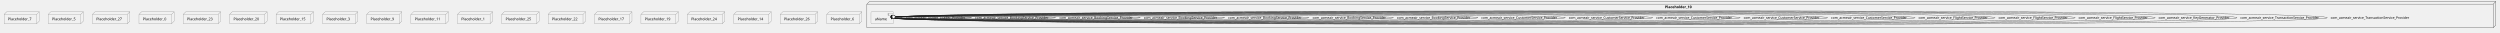
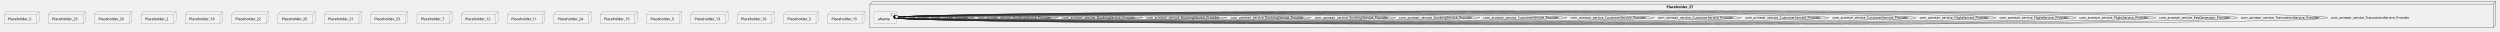
- <svg xmlns="http://www.w3.org/2000/svg" xmlns:xlink="http://www.w3.org/1999/xlink" contentStyleType="text/css" height="125px" preserveAspectRatio="none" style="width:9749px;height:125px;background:#FFFFFF;" version="1.1" viewBox="0 0 9749 125" width="9749px" zoomAndPan="magnify">
+ <svg xmlns="http://www.w3.org/2000/svg" xmlns:xlink="http://www.w3.org/1999/xlink" contentStyleType="text/css" height="125px" preserveAspectRatio="none" style="width:9767px;height:125px;background:#FFFFFF;" version="1.1" viewBox="0 0 9767 125" width="9767px" zoomAndPan="magnify">
  <defs />
  <g>
-     <g id="cluster_Placeholder_10">
-       <polygon fill="none" points="3380.5,16,3390.5,6,9732.5,6,9732.5,98,9722.5,108,3380.5,108,3380.5,16" style="stroke:#181818;stroke-width:1.0;" />
-       <line style="stroke:#181818;stroke-width:1.0;" x1="9722.5" x2="9732.5" y1="16" y2="6" />
-       <line style="stroke:#181818;stroke-width:1.0;" x1="3380.5" x2="9722.5" y1="16" y2="16" />
-       <line style="stroke:#181818;stroke-width:1.0;" x1="9722.5" x2="9722.5" y1="16" y2="108" />
-       <text fill="#000000" font-family="sans-serif" font-size="14" font-weight="bold" lengthAdjust="spacing" textLength="120" x="6492.5" y="31.995">Placeholder_10</text>
+     <g id="cluster_Placeholder_27">
+       <polygon fill="none" points="3398.5,16,3408.5,6,9750.5,6,9750.5,98,9740.5,108,3398.5,108,3398.5,16" style="stroke:#181818;stroke-width:1.0;" />
+       <line style="stroke:#181818;stroke-width:1.0;" x1="9740.5" x2="9750.5" y1="16" y2="6" />
+       <line style="stroke:#181818;stroke-width:1.0;" x1="3398.5" x2="9740.5" y1="16" y2="16" />
+       <line style="stroke:#181818;stroke-width:1.0;" x1="9740.5" x2="9740.5" y1="16" y2="108" />
+       <text fill="#000000" font-family="sans-serif" font-size="14" font-weight="bold" lengthAdjust="spacing" textLength="120" x="6510.5" y="31.995">Placeholder_27</text>
    </g>
    <g id="elem_aName">
-       <a href="acmeair-acmeair.system#_wyt2YLw4Ee6_rK4ezAmGFw" target="_top" title="acmeair-acmeair.system#_wyt2YLw4Ee6_rK4ezAmGFw" xlink:actuate="onRequest" xlink:href="acmeair-acmeair.system#_wyt2YLw4Ee6_rK4ezAmGFw" xlink:show="new" xlink:title="acmeair-acmeair.system#_wyt2YLw4Ee6_rK4ezAmGFw" xlink:type="simple">
-         <rect fill="#F1F1F1" height="46.297" rx="2.5" ry="2.5" style="stroke:#181818;stroke-width:0.5;" width="88" x="3396.5" y="46" />
-         <rect fill="#F1F1F1" height="10" style="stroke:#181818;stroke-width:0.5;" width="15" x="3464.5" y="51" />
-         <rect fill="#F1F1F1" height="2" style="stroke:#181818;stroke-width:0.5;" width="4" x="3462.5" y="53" />
-         <rect fill="#F1F1F1" height="2" style="stroke:#181818;stroke-width:0.5;" width="4" x="3462.5" y="57" />
-         <text fill="#000000" font-family="sans-serif" font-size="14" lengthAdjust="spacing" textLength="48" x="3411.5" y="78.995">aName</text>
+       <a href="acmeair-acmeair.system#_Wa4iYLy5Ee6haIsd1vnn-A" target="_top" title="acmeair-acmeair.system#_Wa4iYLy5Ee6haIsd1vnn-A" xlink:actuate="onRequest" xlink:href="acmeair-acmeair.system#_Wa4iYLy5Ee6haIsd1vnn-A" xlink:show="new" xlink:title="acmeair-acmeair.system#_Wa4iYLy5Ee6haIsd1vnn-A" xlink:type="simple">
+         <rect fill="#F1F1F1" height="46.297" rx="2.5" ry="2.5" style="stroke:#181818;stroke-width:0.5;" width="88" x="3414.5" y="46" />
+         <rect fill="#F1F1F1" height="10" style="stroke:#181818;stroke-width:0.5;" width="15" x="3482.5" y="51" />
+         <rect fill="#F1F1F1" height="2" style="stroke:#181818;stroke-width:0.5;" width="4" x="3480.5" y="53" />
+         <rect fill="#F1F1F1" height="2" style="stroke:#181818;stroke-width:0.5;" width="4" x="3480.5" y="57" />
+         <text fill="#000000" font-family="sans-serif" font-size="14" lengthAdjust="spacing" textLength="48" x="3429.5" y="78.995">aName</text>
      </a>
    </g>
-     <g id="elem_Placeholder_7">
+     <g id="elem_Placeholder_5">
      <polygon fill="#F1F1F1" points="16,56,26,46,153,46,153,82.297,143,92.297,16,92.297,16,56" style="stroke:#181818;stroke-width:0.5;" />
      <line style="stroke:#181818;stroke-width:0.5;" x1="143" x2="153" y1="56" y2="46" />
      <line style="stroke:#181818;stroke-width:0.5;" x1="16" x2="143" y1="56" y2="56" />
      <line style="stroke:#181818;stroke-width:0.5;" x1="143" x2="143" y1="56" y2="92.297" />
-       <text fill="#000000" font-family="sans-serif" font-size="14" lengthAdjust="spacing" textLength="97" x="31" y="78.995">Placeholder_7</text>
-     </g>
-     <g id="elem_Placeholder_5">
-       <polygon fill="#F1F1F1" points="188,56,198,46,325,46,325,82.297,315,92.297,188,92.297,188,56" style="stroke:#181818;stroke-width:0.5;" />
-       <line style="stroke:#181818;stroke-width:0.5;" x1="315" x2="325" y1="56" y2="46" />
-       <line style="stroke:#181818;stroke-width:0.5;" x1="188" x2="315" y1="56" y2="56" />
-       <line style="stroke:#181818;stroke-width:0.5;" x1="315" x2="315" y1="56" y2="92.297" />
-       <text fill="#000000" font-family="sans-serif" font-size="14" lengthAdjust="spacing" textLength="97" x="203" y="78.995">Placeholder_5</text>
-     </g>
-     <g id="elem_Placeholder_27">
-       <polygon fill="#F1F1F1" points="360.5,56,370.5,46,506.5,46,506.5,82.297,496.5,92.297,360.5,92.297,360.5,56" style="stroke:#181818;stroke-width:0.5;" />
-       <line style="stroke:#181818;stroke-width:0.5;" x1="496.5" x2="506.5" y1="56" y2="46" />
-       <line style="stroke:#181818;stroke-width:0.5;" x1="360.5" x2="496.5" y1="56" y2="56" />
-       <line style="stroke:#181818;stroke-width:0.5;" x1="496.5" x2="496.5" y1="56" y2="92.297" />
-       <text fill="#000000" font-family="sans-serif" font-size="14" lengthAdjust="spacing" textLength="106" x="375.5" y="78.995">Placeholder_27</text>
-     </g>
-     <g id="elem_Placeholder_0">
-       <polygon fill="#F1F1F1" points="542,56,552,46,679,46,679,82.297,669,92.297,542,92.297,542,56" style="stroke:#181818;stroke-width:0.5;" />
-       <line style="stroke:#181818;stroke-width:0.5;" x1="669" x2="679" y1="56" y2="46" />
-       <line style="stroke:#181818;stroke-width:0.5;" x1="542" x2="669" y1="56" y2="56" />
-       <line style="stroke:#181818;stroke-width:0.5;" x1="669" x2="669" y1="56" y2="92.297" />
-       <text fill="#000000" font-family="sans-serif" font-size="14" lengthAdjust="spacing" textLength="97" x="557" y="78.995">Placeholder_0</text>
+       <text fill="#000000" font-family="sans-serif" font-size="14" lengthAdjust="spacing" textLength="97" x="31" y="78.995">Placeholder_5</text>
+     </g>
+     <g id="elem_Placeholder_25">
+       <polygon fill="#F1F1F1" points="188.5,56,198.5,46,334.5,46,334.5,82.297,324.5,92.297,188.5,92.297,188.5,56" style="stroke:#181818;stroke-width:0.5;" />
+       <line style="stroke:#181818;stroke-width:0.5;" x1="324.5" x2="334.5" y1="56" y2="46" />
+       <line style="stroke:#181818;stroke-width:0.5;" x1="188.5" x2="324.5" y1="56" y2="56" />
+       <line style="stroke:#181818;stroke-width:0.5;" x1="324.5" x2="324.5" y1="56" y2="92.297" />
+       <text fill="#000000" font-family="sans-serif" font-size="14" lengthAdjust="spacing" textLength="106" x="203.5" y="78.995">Placeholder_25</text>
+     </g>
+     <g id="elem_Placeholder_26">
+       <polygon fill="#F1F1F1" points="369.5,56,379.5,46,515.5,46,515.5,82.297,505.5,92.297,369.5,92.297,369.5,56" style="stroke:#181818;stroke-width:0.5;" />
+       <line style="stroke:#181818;stroke-width:0.5;" x1="505.5" x2="515.5" y1="56" y2="46" />
+       <line style="stroke:#181818;stroke-width:0.5;" x1="369.5" x2="505.5" y1="56" y2="56" />
+       <line style="stroke:#181818;stroke-width:0.5;" x1="505.5" x2="505.5" y1="56" y2="92.297" />
+       <text fill="#000000" font-family="sans-serif" font-size="14" lengthAdjust="spacing" textLength="106" x="384.5" y="78.995">Placeholder_26</text>
+     </g>
+     <g id="elem_Placeholder_2">
+       <polygon fill="#F1F1F1" points="551,56,561,46,688,46,688,82.297,678,92.297,551,92.297,551,56" style="stroke:#181818;stroke-width:0.5;" />
+       <line style="stroke:#181818;stroke-width:0.5;" x1="678" x2="688" y1="56" y2="46" />
+       <line style="stroke:#181818;stroke-width:0.5;" x1="551" x2="678" y1="56" y2="56" />
+       <line style="stroke:#181818;stroke-width:0.5;" x1="678" x2="678" y1="56" y2="92.297" />
+       <text fill="#000000" font-family="sans-serif" font-size="14" lengthAdjust="spacing" textLength="97" x="566" y="78.995">Placeholder_2</text>
+     </g>
+     <g id="elem_Placeholder_18">
+       <polygon fill="#F1F1F1" points="723.5,56,733.5,46,869.5,46,869.5,82.297,859.5,92.297,723.5,92.297,723.5,56" style="stroke:#181818;stroke-width:0.5;" />
+       <line style="stroke:#181818;stroke-width:0.5;" x1="859.5" x2="869.5" y1="56" y2="46" />
+       <line style="stroke:#181818;stroke-width:0.5;" x1="723.5" x2="859.5" y1="56" y2="56" />
+       <line style="stroke:#181818;stroke-width:0.5;" x1="859.5" x2="859.5" y1="56" y2="92.297" />
+       <text fill="#000000" font-family="sans-serif" font-size="14" lengthAdjust="spacing" textLength="106" x="738.5" y="78.995">Placeholder_18</text>
+     </g>
+     <g id="elem_Placeholder_22">
+       <polygon fill="#F1F1F1" points="904.5,56,914.5,46,1050.5,46,1050.5,82.297,1040.5,92.297,904.5,92.297,904.5,56" style="stroke:#181818;stroke-width:0.5;" />
+       <line style="stroke:#181818;stroke-width:0.5;" x1="1040.5" x2="1050.5" y1="56" y2="46" />
+       <line style="stroke:#181818;stroke-width:0.5;" x1="904.5" x2="1040.5" y1="56" y2="56" />
+       <line style="stroke:#181818;stroke-width:0.5;" x1="1040.5" x2="1040.5" y1="56" y2="92.297" />
+       <text fill="#000000" font-family="sans-serif" font-size="14" lengthAdjust="spacing" textLength="106" x="919.5" y="78.995">Placeholder_22</text>
+     </g>
+     <g id="elem_Placeholder_20">
+       <polygon fill="#F1F1F1" points="1085.5,56,1095.5,46,1231.5,46,1231.5,82.297,1221.5,92.297,1085.5,92.297,1085.5,56" style="stroke:#181818;stroke-width:0.5;" />
+       <line style="stroke:#181818;stroke-width:0.5;" x1="1221.5" x2="1231.5" y1="56" y2="46" />
+       <line style="stroke:#181818;stroke-width:0.5;" x1="1085.5" x2="1221.5" y1="56" y2="56" />
+       <line style="stroke:#181818;stroke-width:0.5;" x1="1221.5" x2="1221.5" y1="56" y2="92.297" />
+       <text fill="#000000" font-family="sans-serif" font-size="14" lengthAdjust="spacing" textLength="106" x="1100.5" y="78.995">Placeholder_20</text>
+     </g>
+     <g id="elem_Placeholder_21">
+       <polygon fill="#F1F1F1" points="1266.5,56,1276.5,46,1412.5,46,1412.5,82.297,1402.5,92.297,1266.5,92.297,1266.5,56" style="stroke:#181818;stroke-width:0.5;" />
+       <line style="stroke:#181818;stroke-width:0.5;" x1="1402.5" x2="1412.5" y1="56" y2="46" />
+       <line style="stroke:#181818;stroke-width:0.5;" x1="1266.5" x2="1402.5" y1="56" y2="56" />
+       <line style="stroke:#181818;stroke-width:0.5;" x1="1402.5" x2="1402.5" y1="56" y2="92.297" />
+       <text fill="#000000" font-family="sans-serif" font-size="14" lengthAdjust="spacing" textLength="106" x="1281.5" y="78.995">Placeholder_21</text>
    </g>
    <g id="elem_Placeholder_23">
-       <polygon fill="#F1F1F1" points="714.5,56,724.5,46,860.5,46,860.5,82.297,850.5,92.297,714.5,92.297,714.5,56" style="stroke:#181818;stroke-width:0.5;" />
-       <line style="stroke:#181818;stroke-width:0.5;" x1="850.5" x2="860.5" y1="56" y2="46" />
-       <line style="stroke:#181818;stroke-width:0.5;" x1="714.5" x2="850.5" y1="56" y2="56" />
-       <line style="stroke:#181818;stroke-width:0.5;" x1="850.5" x2="850.5" y1="56" y2="92.297" />
-       <text fill="#000000" font-family="sans-serif" font-size="14" lengthAdjust="spacing" textLength="106" x="729.5" y="78.995">Placeholder_23</text>
-     </g>
-     <g id="elem_Placeholder_20">
-       <polygon fill="#F1F1F1" points="895.5,56,905.5,46,1041.5,46,1041.5,82.297,1031.5,92.297,895.5,92.297,895.5,56" style="stroke:#181818;stroke-width:0.5;" />
-       <line style="stroke:#181818;stroke-width:0.5;" x1="1031.5" x2="1041.5" y1="56" y2="46" />
-       <line style="stroke:#181818;stroke-width:0.5;" x1="895.5" x2="1031.5" y1="56" y2="56" />
-       <line style="stroke:#181818;stroke-width:0.5;" x1="1031.5" x2="1031.5" y1="56" y2="92.297" />
-       <text fill="#000000" font-family="sans-serif" font-size="14" lengthAdjust="spacing" textLength="106" x="910.5" y="78.995">Placeholder_20</text>
+       <polygon fill="#F1F1F1" points="1447.5,56,1457.5,46,1593.5,46,1593.5,82.297,1583.5,92.297,1447.5,92.297,1447.5,56" style="stroke:#181818;stroke-width:0.5;" />
+       <line style="stroke:#181818;stroke-width:0.5;" x1="1583.5" x2="1593.5" y1="56" y2="46" />
+       <line style="stroke:#181818;stroke-width:0.5;" x1="1447.5" x2="1583.5" y1="56" y2="56" />
+       <line style="stroke:#181818;stroke-width:0.5;" x1="1583.5" x2="1583.5" y1="56" y2="92.297" />
+       <text fill="#000000" font-family="sans-serif" font-size="14" lengthAdjust="spacing" textLength="106" x="1462.5" y="78.995">Placeholder_23</text>
+     </g>
+     <g id="elem_Placeholder_7">
+       <polygon fill="#F1F1F1" points="1629,56,1639,46,1766,46,1766,82.297,1756,92.297,1629,92.297,1629,56" style="stroke:#181818;stroke-width:0.5;" />
+       <line style="stroke:#181818;stroke-width:0.5;" x1="1756" x2="1766" y1="56" y2="46" />
+       <line style="stroke:#181818;stroke-width:0.5;" x1="1629" x2="1756" y1="56" y2="56" />
+       <line style="stroke:#181818;stroke-width:0.5;" x1="1756" x2="1756" y1="56" y2="92.297" />
+       <text fill="#000000" font-family="sans-serif" font-size="14" lengthAdjust="spacing" textLength="97" x="1644" y="78.995">Placeholder_7</text>
+     </g>
+     <g id="elem_Placeholder_12">
+       <polygon fill="#F1F1F1" points="1801.5,56,1811.5,46,1947.5,46,1947.5,82.297,1937.5,92.297,1801.5,92.297,1801.5,56" style="stroke:#181818;stroke-width:0.5;" />
+       <line style="stroke:#181818;stroke-width:0.5;" x1="1937.5" x2="1947.5" y1="56" y2="46" />
+       <line style="stroke:#181818;stroke-width:0.5;" x1="1801.5" x2="1937.5" y1="56" y2="56" />
+       <line style="stroke:#181818;stroke-width:0.5;" x1="1937.5" x2="1937.5" y1="56" y2="92.297" />
+       <text fill="#000000" font-family="sans-serif" font-size="14" lengthAdjust="spacing" textLength="106" x="1816.5" y="78.995">Placeholder_12</text>
+     </g>
+     <g id="elem_Placeholder_11">
+       <polygon fill="#F1F1F1" points="1982.5,56,1992.5,46,2128.5,46,2128.5,82.297,2118.5,92.297,1982.5,92.297,1982.5,56" style="stroke:#181818;stroke-width:0.5;" />
+       <line style="stroke:#181818;stroke-width:0.5;" x1="2118.5" x2="2128.5" y1="56" y2="46" />
+       <line style="stroke:#181818;stroke-width:0.5;" x1="1982.5" x2="2118.5" y1="56" y2="56" />
+       <line style="stroke:#181818;stroke-width:0.5;" x1="2118.5" x2="2118.5" y1="56" y2="92.297" />
+       <text fill="#000000" font-family="sans-serif" font-size="14" lengthAdjust="spacing" textLength="106" x="1997.5" y="78.995">Placeholder_11</text>
+     </g>
+     <g id="elem_Placeholder_24">
+       <polygon fill="#F1F1F1" points="2163.5,56,2173.5,46,2309.5,46,2309.5,82.297,2299.5,92.297,2163.5,92.297,2163.5,56" style="stroke:#181818;stroke-width:0.5;" />
+       <line style="stroke:#181818;stroke-width:0.5;" x1="2299.5" x2="2309.5" y1="56" y2="46" />
+       <line style="stroke:#181818;stroke-width:0.5;" x1="2163.5" x2="2299.5" y1="56" y2="56" />
+       <line style="stroke:#181818;stroke-width:0.5;" x1="2299.5" x2="2299.5" y1="56" y2="92.297" />
+       <text fill="#000000" font-family="sans-serif" font-size="14" lengthAdjust="spacing" textLength="106" x="2178.5" y="78.995">Placeholder_24</text>
+     </g>
+     <g id="elem_Placeholder_19">
+       <polygon fill="#F1F1F1" points="2344.5,56,2354.5,46,2490.5,46,2490.5,82.297,2480.5,92.297,2344.5,92.297,2344.5,56" style="stroke:#181818;stroke-width:0.5;" />
+       <line style="stroke:#181818;stroke-width:0.5;" x1="2480.5" x2="2490.5" y1="56" y2="46" />
+       <line style="stroke:#181818;stroke-width:0.5;" x1="2344.5" x2="2480.5" y1="56" y2="56" />
+       <line style="stroke:#181818;stroke-width:0.5;" x1="2480.5" x2="2480.5" y1="56" y2="92.297" />
+       <text fill="#000000" font-family="sans-serif" font-size="14" lengthAdjust="spacing" textLength="106" x="2359.5" y="78.995">Placeholder_19</text>
+     </g>
+     <g id="elem_Placeholder_9">
+       <polygon fill="#F1F1F1" points="2526,56,2536,46,2663,46,2663,82.297,2653,92.297,2526,92.297,2526,56" style="stroke:#181818;stroke-width:0.5;" />
+       <line style="stroke:#181818;stroke-width:0.5;" x1="2653" x2="2663" y1="56" y2="46" />
+       <line style="stroke:#181818;stroke-width:0.5;" x1="2526" x2="2653" y1="56" y2="56" />
+       <line style="stroke:#181818;stroke-width:0.5;" x1="2653" x2="2653" y1="56" y2="92.297" />
+       <text fill="#000000" font-family="sans-serif" font-size="14" lengthAdjust="spacing" textLength="97" x="2541" y="78.995">Placeholder_9</text>
+     </g>
+     <g id="elem_Placeholder_13">
+       <polygon fill="#F1F1F1" points="2698.5,56,2708.5,46,2844.5,46,2844.5,82.297,2834.5,92.297,2698.5,92.297,2698.5,56" style="stroke:#181818;stroke-width:0.5;" />
+       <line style="stroke:#181818;stroke-width:0.5;" x1="2834.5" x2="2844.5" y1="56" y2="46" />
+       <line style="stroke:#181818;stroke-width:0.5;" x1="2698.5" x2="2834.5" y1="56" y2="56" />
+       <line style="stroke:#181818;stroke-width:0.5;" x1="2834.5" x2="2834.5" y1="56" y2="92.297" />
+       <text fill="#000000" font-family="sans-serif" font-size="14" lengthAdjust="spacing" textLength="106" x="2713.5" y="78.995">Placeholder_13</text>
+     </g>
+     <g id="elem_Placeholder_16">
+       <polygon fill="#F1F1F1" points="2879.5,56,2889.5,46,3025.5,46,3025.5,82.297,3015.5,92.297,2879.5,92.297,2879.5,56" style="stroke:#181818;stroke-width:0.5;" />
+       <line style="stroke:#181818;stroke-width:0.5;" x1="3015.5" x2="3025.5" y1="56" y2="46" />
+       <line style="stroke:#181818;stroke-width:0.5;" x1="2879.5" x2="3015.5" y1="56" y2="56" />
+       <line style="stroke:#181818;stroke-width:0.5;" x1="3015.5" x2="3015.5" y1="56" y2="92.297" />
+       <text fill="#000000" font-family="sans-serif" font-size="14" lengthAdjust="spacing" textLength="106" x="2894.5" y="78.995">Placeholder_16</text>
+     </g>
+     <g id="elem_Placeholder_3">
+       <polygon fill="#F1F1F1" points="3061,56,3071,46,3198,46,3198,82.297,3188,92.297,3061,92.297,3061,56" style="stroke:#181818;stroke-width:0.5;" />
+       <line style="stroke:#181818;stroke-width:0.5;" x1="3188" x2="3198" y1="56" y2="46" />
+       <line style="stroke:#181818;stroke-width:0.5;" x1="3061" x2="3188" y1="56" y2="56" />
+       <line style="stroke:#181818;stroke-width:0.5;" x1="3188" x2="3188" y1="56" y2="92.297" />
+       <text fill="#000000" font-family="sans-serif" font-size="14" lengthAdjust="spacing" textLength="97" x="3076" y="78.995">Placeholder_3</text>
    </g>
    <g id="elem_Placeholder_15">
-       <polygon fill="#F1F1F1" points="1076.5,56,1086.5,46,1222.5,46,1222.5,82.297,1212.5,92.297,1076.5,92.297,1076.5,56" style="stroke:#181818;stroke-width:0.5;" />
-       <line style="stroke:#181818;stroke-width:0.5;" x1="1212.5" x2="1222.5" y1="56" y2="46" />
-       <line style="stroke:#181818;stroke-width:0.5;" x1="1076.5" x2="1212.5" y1="56" y2="56" />
-       <line style="stroke:#181818;stroke-width:0.5;" x1="1212.5" x2="1212.5" y1="56" y2="92.297" />
-       <text fill="#000000" font-family="sans-serif" font-size="14" lengthAdjust="spacing" textLength="106" x="1091.5" y="78.995">Placeholder_15</text>
-     </g>
-     <g id="elem_Placeholder_3">
-       <polygon fill="#F1F1F1" points="1258,56,1268,46,1395,46,1395,82.297,1385,92.297,1258,92.297,1258,56" style="stroke:#181818;stroke-width:0.5;" />
-       <line style="stroke:#181818;stroke-width:0.5;" x1="1385" x2="1395" y1="56" y2="46" />
-       <line style="stroke:#181818;stroke-width:0.5;" x1="1258" x2="1385" y1="56" y2="56" />
-       <line style="stroke:#181818;stroke-width:0.5;" x1="1385" x2="1385" y1="56" y2="92.297" />
-       <text fill="#000000" font-family="sans-serif" font-size="14" lengthAdjust="spacing" textLength="97" x="1273" y="78.995">Placeholder_3</text>
-     </g>
-     <g id="elem_Placeholder_9">
-       <polygon fill="#F1F1F1" points="1430,56,1440,46,1567,46,1567,82.297,1557,92.297,1430,92.297,1430,56" style="stroke:#181818;stroke-width:0.5;" />
-       <line style="stroke:#181818;stroke-width:0.5;" x1="1557" x2="1567" y1="56" y2="46" />
-       <line style="stroke:#181818;stroke-width:0.5;" x1="1430" x2="1557" y1="56" y2="56" />
-       <line style="stroke:#181818;stroke-width:0.5;" x1="1557" x2="1557" y1="56" y2="92.297" />
-       <text fill="#000000" font-family="sans-serif" font-size="14" lengthAdjust="spacing" textLength="97" x="1445" y="78.995">Placeholder_9</text>
-     </g>
-     <g id="elem_Placeholder_11">
-       <polygon fill="#F1F1F1" points="1602.5,56,1612.5,46,1748.5,46,1748.5,82.297,1738.5,92.297,1602.5,92.297,1602.5,56" style="stroke:#181818;stroke-width:0.5;" />
-       <line style="stroke:#181818;stroke-width:0.5;" x1="1738.5" x2="1748.5" y1="56" y2="46" />
-       <line style="stroke:#181818;stroke-width:0.5;" x1="1602.5" x2="1738.5" y1="56" y2="56" />
-       <line style="stroke:#181818;stroke-width:0.5;" x1="1738.5" x2="1738.5" y1="56" y2="92.297" />
-       <text fill="#000000" font-family="sans-serif" font-size="14" lengthAdjust="spacing" textLength="106" x="1617.5" y="78.995">Placeholder_11</text>
-     </g>
-     <g id="elem_Placeholder_1">
-       <polygon fill="#F1F1F1" points="1784,56,1794,46,1921,46,1921,82.297,1911,92.297,1784,92.297,1784,56" style="stroke:#181818;stroke-width:0.5;" />
-       <line style="stroke:#181818;stroke-width:0.5;" x1="1911" x2="1921" y1="56" y2="46" />
-       <line style="stroke:#181818;stroke-width:0.5;" x1="1784" x2="1911" y1="56" y2="56" />
-       <line style="stroke:#181818;stroke-width:0.5;" x1="1911" x2="1911" y1="56" y2="92.297" />
-       <text fill="#000000" font-family="sans-serif" font-size="14" lengthAdjust="spacing" textLength="97" x="1799" y="78.995">Placeholder_1</text>
-     </g>
-     <g id="elem_Placeholder_25">
-       <polygon fill="#F1F1F1" points="1956.5,56,1966.5,46,2102.5,46,2102.5,82.297,2092.5,92.297,1956.5,92.297,1956.5,56" style="stroke:#181818;stroke-width:0.5;" />
-       <line style="stroke:#181818;stroke-width:0.5;" x1="2092.5" x2="2102.5" y1="56" y2="46" />
-       <line style="stroke:#181818;stroke-width:0.5;" x1="1956.5" x2="2092.5" y1="56" y2="56" />
-       <line style="stroke:#181818;stroke-width:0.5;" x1="2092.5" x2="2092.5" y1="56" y2="92.297" />
-       <text fill="#000000" font-family="sans-serif" font-size="14" lengthAdjust="spacing" textLength="106" x="1971.5" y="78.995">Placeholder_25</text>
-     </g>
-     <g id="elem_Placeholder_22">
-       <polygon fill="#F1F1F1" points="2137.5,56,2147.5,46,2283.5,46,2283.5,82.297,2273.5,92.297,2137.5,92.297,2137.5,56" style="stroke:#181818;stroke-width:0.5;" />
-       <line style="stroke:#181818;stroke-width:0.5;" x1="2273.5" x2="2283.5" y1="56" y2="46" />
-       <line style="stroke:#181818;stroke-width:0.5;" x1="2137.5" x2="2273.5" y1="56" y2="56" />
-       <line style="stroke:#181818;stroke-width:0.5;" x1="2273.5" x2="2273.5" y1="56" y2="92.297" />
-       <text fill="#000000" font-family="sans-serif" font-size="14" lengthAdjust="spacing" textLength="106" x="2152.5" y="78.995">Placeholder_22</text>
-     </g>
-     <g id="elem_Placeholder_17">
-       <polygon fill="#F1F1F1" points="2318.5,56,2328.5,46,2464.5,46,2464.5,82.297,2454.5,92.297,2318.5,92.297,2318.5,56" style="stroke:#181818;stroke-width:0.5;" />
-       <line style="stroke:#181818;stroke-width:0.5;" x1="2454.5" x2="2464.5" y1="56" y2="46" />
-       <line style="stroke:#181818;stroke-width:0.5;" x1="2318.5" x2="2454.5" y1="56" y2="56" />
-       <line style="stroke:#181818;stroke-width:0.5;" x1="2454.5" x2="2454.5" y1="56" y2="92.297" />
-       <text fill="#000000" font-family="sans-serif" font-size="14" lengthAdjust="spacing" textLength="106" x="2333.5" y="78.995">Placeholder_17</text>
-     </g>
-     <g id="elem_Placeholder_19">
-       <polygon fill="#F1F1F1" points="2499.5,56,2509.5,46,2645.5,46,2645.5,82.297,2635.5,92.297,2499.5,92.297,2499.5,56" style="stroke:#181818;stroke-width:0.5;" />
-       <line style="stroke:#181818;stroke-width:0.5;" x1="2635.5" x2="2645.5" y1="56" y2="46" />
-       <line style="stroke:#181818;stroke-width:0.5;" x1="2499.5" x2="2635.5" y1="56" y2="56" />
-       <line style="stroke:#181818;stroke-width:0.5;" x1="2635.5" x2="2635.5" y1="56" y2="92.297" />
-       <text fill="#000000" font-family="sans-serif" font-size="14" lengthAdjust="spacing" textLength="106" x="2514.5" y="78.995">Placeholder_19</text>
-     </g>
-     <g id="elem_Placeholder_24">
-       <polygon fill="#F1F1F1" points="2680.5,56,2690.5,46,2826.5,46,2826.5,82.297,2816.5,92.297,2680.5,92.297,2680.5,56" style="stroke:#181818;stroke-width:0.5;" />
-       <line style="stroke:#181818;stroke-width:0.5;" x1="2816.5" x2="2826.5" y1="56" y2="46" />
-       <line style="stroke:#181818;stroke-width:0.5;" x1="2680.5" x2="2816.5" y1="56" y2="56" />
-       <line style="stroke:#181818;stroke-width:0.5;" x1="2816.5" x2="2816.5" y1="56" y2="92.297" />
-       <text fill="#000000" font-family="sans-serif" font-size="14" lengthAdjust="spacing" textLength="106" x="2695.5" y="78.995">Placeholder_24</text>
-     </g>
-     <g id="elem_Placeholder_14">
-       <polygon fill="#F1F1F1" points="2861.5,56,2871.5,46,3007.5,46,3007.5,82.297,2997.5,92.297,2861.5,92.297,2861.5,56" style="stroke:#181818;stroke-width:0.5;" />
-       <line style="stroke:#181818;stroke-width:0.5;" x1="2997.5" x2="3007.5" y1="56" y2="46" />
-       <line style="stroke:#181818;stroke-width:0.5;" x1="2861.5" x2="2997.5" y1="56" y2="56" />
-       <line style="stroke:#181818;stroke-width:0.5;" x1="2997.5" x2="2997.5" y1="56" y2="92.297" />
-       <text fill="#000000" font-family="sans-serif" font-size="14" lengthAdjust="spacing" textLength="106" x="2876.5" y="78.995">Placeholder_14</text>
-     </g>
-     <g id="elem_Placeholder_26">
-       <polygon fill="#F1F1F1" points="3042.5,56,3052.5,46,3188.5,46,3188.5,82.297,3178.5,92.297,3042.5,92.297,3042.5,56" style="stroke:#181818;stroke-width:0.5;" />
-       <line style="stroke:#181818;stroke-width:0.5;" x1="3178.5" x2="3188.5" y1="56" y2="46" />
-       <line style="stroke:#181818;stroke-width:0.5;" x1="3042.5" x2="3178.5" y1="56" y2="56" />
-       <line style="stroke:#181818;stroke-width:0.5;" x1="3178.5" x2="3178.5" y1="56" y2="92.297" />
-       <text fill="#000000" font-family="sans-serif" font-size="14" lengthAdjust="spacing" textLength="106" x="3057.5" y="78.995">Placeholder_26</text>
-     </g>
-     <g id="elem_Placeholder_6">
-       <polygon fill="#F1F1F1" points="3224,56,3234,46,3361,46,3361,82.297,3351,92.297,3224,92.297,3224,56" style="stroke:#181818;stroke-width:0.5;" />
-       <line style="stroke:#181818;stroke-width:0.5;" x1="3351" x2="3361" y1="56" y2="46" />
-       <line style="stroke:#181818;stroke-width:0.5;" x1="3224" x2="3351" y1="56" y2="56" />
-       <line style="stroke:#181818;stroke-width:0.5;" x1="3351" x2="3351" y1="56" y2="92.297" />
-       <text fill="#000000" font-family="sans-serif" font-size="14" lengthAdjust="spacing" textLength="97" x="3239" y="78.995">Placeholder_6</text>
-     </g>
-     <g id="link_aName_aName">
-       <path d="M3484.77,67.52 C3503.52,67.4 3519.5,67.9 3519.5,69 C3519.5,70.1 3503.52,70.6 3484.77,70.48 " fill="none" id="aName-aName" style="stroke:#181818;stroke-width:1.0;" />
-       <text fill="#000000" font-family="sans-serif" font-size="13" lengthAdjust="spacing" textLength="244" x="3532.5" y="73.567">com_acmeair_loader_Loader_Provider</text>
-       <path d="M3477.654,60.494 A10,10 0 0 0 3477.744 74.636" fill="none" style="stroke:#181818;stroke-width:1.5;" />
-       <ellipse cx="3484.77" cy="67.52" fill="#FFFFFF" rx="6" ry="6" style="stroke:#181818;stroke-width:1.5;" />
-     </g>
-     <g id="link_aName_aName">
-       <path d="M3484.73,67.22 C3581.22,65.13 3789.5,65.73 3789.5,69 C3789.5,72.27 3581.22,72.87 3484.73,70.78 " fill="none" id="aName-aName-1" style="stroke:#181818;stroke-width:1.0;" />
-       <text fill="#000000" font-family="sans-serif" font-size="13" lengthAdjust="spacing" textLength="303" x="3802.5" y="73.567">com_acmeair_service_BookingService_Provider</text>
-       <path d="M3477.508,60.304 A10,10 0 0 0 3477.814 74.442" fill="none" style="stroke:#181818;stroke-width:1.5;" />
-       <ellipse cx="3484.73" cy="67.22" fill="#FFFFFF" rx="6" ry="6" style="stroke:#181818;stroke-width:1.5;" />
-     </g>
-     <g id="link_aName_aName">
-       <path d="M3484.67,67.01 C3639.04,63.1 4118.5,63.76 4118.5,69 C4118.5,74.24 3639.04,74.9 3484.67,70.99 " fill="none" id="aName-aName-2" style="stroke:#181818;stroke-width:1.0;" />
-       <text fill="#000000" font-family="sans-serif" font-size="13" lengthAdjust="spacing" textLength="303" x="4131.5" y="73.567">com_acmeair_service_BookingService_Provider</text>
-       <path d="M3477.422,60.12 A10,10 0 0 0 3477.78 74.258" fill="none" style="stroke:#181818;stroke-width:1.5;" />
-       <ellipse cx="3484.67" cy="67.01" fill="#FFFFFF" rx="6" ry="6" style="stroke:#181818;stroke-width:1.5;" />
-     </g>
-     <g id="link_aName_aName">
-       <path d="M3484.64,66.81 C3684.17,61.08 4447.5,61.81 4447.5,69 C4447.5,76.19 3684.17,76.92 3484.64,71.19 " fill="none" id="aName-aName-3" style="stroke:#181818;stroke-width:1.0;" />
-       <text fill="#000000" font-family="sans-serif" font-size="13" lengthAdjust="spacing" textLength="303" x="4460.5" y="73.567">com_acmeair_service_BookingService_Provider</text>
-       <path d="M3477.369,59.945 A10,10 0 0 0 3477.775 74.081" fill="none" style="stroke:#181818;stroke-width:1.5;" />
-       <ellipse cx="3484.64" cy="66.81" fill="#FFFFFF" rx="6" ry="6" style="stroke:#181818;stroke-width:1.5;" />
-     </g>
-     <g id="link_aName_aName">
-       <path d="M3484.51,66.63 C3722.38,59.07 4776.5,59.86 4776.5,69 C4776.5,78.14 3722.38,78.93 3484.51,71.37 " fill="none" id="aName-aName-4" style="stroke:#181818;stroke-width:1.0;" />
-       <text fill="#000000" font-family="sans-serif" font-size="13" lengthAdjust="spacing" textLength="303" x="4789.5" y="73.567">com_acmeair_service_BookingService_Provider</text>
-       <path d="M3477.218,59.787 A10,10 0 0 0 3477.667 73.922" fill="none" style="stroke:#181818;stroke-width:1.5;" />
-       <ellipse cx="3484.51" cy="66.63" fill="#FFFFFF" rx="6" ry="6" style="stroke:#181818;stroke-width:1.5;" />
-     </g>
-     <g id="link_aName_aName">
-       <path d="M3484.52,66.47 C3756.75,57.07 5105.5,57.91 5105.5,69 C5105.5,80.09 3756.75,80.93 3484.52,71.53 " fill="none" id="aName-aName-5" style="stroke:#181818;stroke-width:1.0;" />
-       <text fill="#000000" font-family="sans-serif" font-size="13" lengthAdjust="spacing" textLength="303" x="5118.5" y="73.567">com_acmeair_service_BookingService_Provider</text>
-       <path d="M3477.209,59.647 A10,10 0 0 0 3477.697 73.781" fill="none" style="stroke:#181818;stroke-width:1.5;" />
-       <ellipse cx="3484.52" cy="66.47" fill="#FFFFFF" rx="6" ry="6" style="stroke:#181818;stroke-width:1.5;" />
-     </g>
-     <g id="link_aName_aName">
-       <path d="M3484.8,66.31 C3789.14,55.07 5434.5,55.96 5434.5,69 C5434.5,82.04 3789.14,82.93 3484.8,71.69 " fill="none" id="aName-aName-6" style="stroke:#181818;stroke-width:1.0;" />
-       <text fill="#000000" font-family="sans-serif" font-size="13" lengthAdjust="spacing" textLength="303" x="5447.5" y="73.567">com_acmeair_service_BookingService_Provider</text>
-       <path d="M3477.473,59.505 A10,10 0 0 0 3477.995 73.637" fill="none" style="stroke:#181818;stroke-width:1.5;" />
-       <ellipse cx="3484.8" cy="66.31" fill="#FFFFFF" rx="6" ry="6" style="stroke:#181818;stroke-width:1.5;" />
-     </g>
-     <g id="link_aName_aName">
-       <path d="M3484.65,66.18 C3817.74,53.06 5763.5,54 5763.5,69 C5763.5,84 3817.74,84.94 3484.65,71.82 " fill="none" id="aName-aName-7" style="stroke:#181818;stroke-width:1.0;" />
-       <text fill="#000000" font-family="sans-serif" font-size="13" lengthAdjust="spacing" textLength="315" x="5776.5" y="73.567">com_acmeair_service_CustomerService_Provider</text>
-       <path d="M3477.306,59.393 A10,10 0 0 0 3477.863 73.524" fill="none" style="stroke:#181818;stroke-width:1.5;" />
-       <ellipse cx="3484.65" cy="66.18" fill="#FFFFFF" rx="6" ry="6" style="stroke:#181818;stroke-width:1.5;" />
-     </g>
-     <g id="link_aName_aName">
-       <path d="M3484.66,66.06 C3846.09,51.06 6104.5,52.04 6104.5,69 C6104.5,85.96 3846.09,86.94 3484.66,71.94 " fill="none" id="aName-aName-8" style="stroke:#181818;stroke-width:1.0;" />
-       <text fill="#000000" font-family="sans-serif" font-size="13" lengthAdjust="spacing" textLength="315" x="6117.5" y="73.567">com_acmeair_service_CustomerService_Provider</text>
-       <path d="M3477.302,59.288 A10,10 0 0 0 3477.888 73.418" fill="none" style="stroke:#181818;stroke-width:1.5;" />
-       <ellipse cx="3484.66" cy="66.06" fill="#FFFFFF" rx="6" ry="6" style="stroke:#181818;stroke-width:1.5;" />
-     </g>
-     <g id="link_aName_aName">
-       <path d="M3484.53,65.95 C3872.24,49.06 6445.5,50.07 6445.5,69 C6445.5,87.93 3872.24,88.94 3484.53,72.05 " fill="none" id="aName-aName-9" style="stroke:#181818;stroke-width:1.0;" />
-       <text fill="#000000" font-family="sans-serif" font-size="13" lengthAdjust="spacing" textLength="315" x="6458.5" y="73.567">com_acmeair_service_CustomerService_Provider</text>
-       <path d="M3477.158,59.193 A10,10 0 0 0 3477.773 73.322" fill="none" style="stroke:#181818;stroke-width:1.5;" />
-       <ellipse cx="3484.53" cy="65.95" fill="#FFFFFF" rx="6" ry="6" style="stroke:#181818;stroke-width:1.5;" />
-     </g>
-     <g id="link_aName_aName">
-       <path d="M3484.82,65.83 C3899.06,47.06 6786.5,48.11 6786.5,69 C6786.5,89.89 3899.06,90.94 3484.82,72.17 " fill="none" id="aName-aName-10" style="stroke:#181818;stroke-width:1.0;" />
-       <text fill="#000000" font-family="sans-serif" font-size="13" lengthAdjust="spacing" textLength="315" x="6799.5" y="73.567">com_acmeair_service_CustomerService_Provider</text>
-       <path d="M3477.436,59.086 A10,10 0 0 0 3478.076 73.214" fill="none" style="stroke:#181818;stroke-width:1.5;" />
-       <ellipse cx="3484.82" cy="65.83" fill="#FFFFFF" rx="6" ry="6" style="stroke:#181818;stroke-width:1.5;" />
-     </g>
-     <g id="link_aName_aName">
-       <path d="M3484.81,65.74 C3923.49,45.05 7127.5,46.14 7127.5,69 C7127.5,91.86 3923.49,92.95 3484.81,72.26 " fill="none" id="aName-aName-11" style="stroke:#181818;stroke-width:1.0;" />
-       <text fill="#000000" font-family="sans-serif" font-size="13" lengthAdjust="spacing" textLength="315" x="7140.5" y="73.567">com_acmeair_service_CustomerService_Provider</text>
-       <path d="M3477.414,59.01 A10,10 0 0 0 3478.08 73.136" fill="none" style="stroke:#181818;stroke-width:1.5;" />
-       <ellipse cx="3484.81" cy="65.74" fill="#FFFFFF" rx="6" ry="6" style="stroke:#181818;stroke-width:1.5;" />
-     </g>
-     <g id="link_aName_aName">
-       <path d="M3484.6,65.65 C3945.99,43.05 7468.5,44.17 7468.5,69 C7468.5,93.83 3945.99,94.95 3484.6,72.35 " fill="none" id="aName-aName-12" style="stroke:#181818;stroke-width:1.0;" />
-       <text fill="#000000" font-family="sans-serif" font-size="13" lengthAdjust="spacing" textLength="286" x="7481.5" y="73.567">com_acmeair_service_FlightService_Provider</text>
-       <path d="M3477.191,58.933 A10,10 0 0 0 3477.883 73.058" fill="none" style="stroke:#181818;stroke-width:1.5;" />
-       <ellipse cx="3484.6" cy="65.65" fill="#FFFFFF" rx="6" ry="6" style="stroke:#181818;stroke-width:1.5;" />
-     </g>
-     <g id="link_aName_aName">
-       <path d="M3484.87,65.55 C3968.49,41.05 7780.5,42.2 7780.5,69 C7780.5,95.8 3968.49,96.95 3484.87,72.45 " fill="none" id="aName-aName-13" style="stroke:#181818;stroke-width:1.0;" />
-       <text fill="#000000" font-family="sans-serif" font-size="13" lengthAdjust="spacing" textLength="286" x="7793.5" y="73.567">com_acmeair_service_FlightService_Provider</text>
-       <path d="M3477.45,58.846 A10,10 0 0 0 3478.166 72.97" fill="none" style="stroke:#181818;stroke-width:1.5;" />
-       <ellipse cx="3484.87" cy="65.55" fill="#FFFFFF" rx="6" ry="6" style="stroke:#181818;stroke-width:1.5;" />
-     </g>
-     <g id="link_aName_aName">
-       <path d="M3484.8,65.46 C3988.71,39.05 8092.5,40.23 8092.5,69 C8092.5,97.77 3988.71,98.95 3484.8,72.54 " fill="none" id="aName-aName-14" style="stroke:#181818;stroke-width:1.0;" />
-       <text fill="#000000" font-family="sans-serif" font-size="13" lengthAdjust="spacing" textLength="286" x="8105.5" y="73.567">com_acmeair_service_FlightService_Provider</text>
-       <path d="M3477.369,58.769 A10,10 0 0 0 3478.109 72.891" fill="none" style="stroke:#181818;stroke-width:1.5;" />
-       <ellipse cx="3484.8" cy="65.46" fill="#FFFFFF" rx="6" ry="6" style="stroke:#181818;stroke-width:1.5;" />
-     </g>
-     <g id="link_aName_aName">
-       <path d="M3484.82,65.37 C4008.88,37.05 8404.5,38.26 8404.5,69 C8404.5,99.74 4008.88,100.95 3484.82,72.63 " fill="none" id="aName-aName-15" style="stroke:#181818;stroke-width:1.0;" />
-       <text fill="#000000" font-family="sans-serif" font-size="13" lengthAdjust="spacing" textLength="293" x="8417.5" y="73.567">com_acmeair_service_KeyGenerator_Provider</text>
-       <path d="M3477.378,58.691 A10,10 0 0 0 3478.141 72.812" fill="none" style="stroke:#181818;stroke-width:1.5;" />
-       <ellipse cx="3484.82" cy="65.37" fill="#FFFFFF" rx="6" ry="6" style="stroke:#181818;stroke-width:1.5;" />
-     </g>
-     <g id="link_aName_aName">
-       <path d="M3484.59,65.31 C4027.57,35.05 8723.5,36.28 8723.5,69 C8723.5,101.72 4027.57,102.95 3484.59,72.69 " fill="none" id="aName-aName-16" style="stroke:#181818;stroke-width:1.0;" />
-       <text fill="#000000" font-family="sans-serif" font-size="13" lengthAdjust="spacing" textLength="326" x="8736.5" y="73.567">com_acmeair_service_TransactionService_Provider</text>
-       <path d="M3477.136,58.643 A10,10 0 0 0 3477.923 72.764" fill="none" style="stroke:#181818;stroke-width:1.5;" />
-       <ellipse cx="3484.59" cy="65.31" fill="#FFFFFF" rx="6" ry="6" style="stroke:#181818;stroke-width:1.5;" />
-     </g>
-     <g id="link_aName_aName">
-       <path d="M3484.66,65.24 C4049.08,33.05 9075.5,34.3 9075.5,69 C9075.5,103.7 4049.08,104.95 3484.66,72.76 " fill="none" id="aName-aName-17" style="stroke:#181818;stroke-width:1.0;" />
-       <text fill="#000000" font-family="sans-serif" font-size="13" lengthAdjust="spacing" textLength="326" x="9088.5" y="73.567">com_acmeair_service_TransactionService_Provider</text>
-       <path d="M3477.198,58.583 A10,10 0 0 0 3478.003 72.702" fill="none" style="stroke:#181818;stroke-width:1.5;" />
-       <ellipse cx="3484.66" cy="65.24" fill="#FFFFFF" rx="6" ry="6" style="stroke:#181818;stroke-width:1.5;" />
+       <polygon fill="#F1F1F1" points="3233.5,56,3243.5,46,3379.5,46,3379.5,82.297,3369.5,92.297,3233.5,92.297,3233.5,56" style="stroke:#181818;stroke-width:0.5;" />
+       <line style="stroke:#181818;stroke-width:0.5;" x1="3369.5" x2="3379.5" y1="56" y2="46" />
+       <line style="stroke:#181818;stroke-width:0.5;" x1="3233.5" x2="3369.5" y1="56" y2="56" />
+       <line style="stroke:#181818;stroke-width:0.5;" x1="3369.5" x2="3369.5" y1="56" y2="92.297" />
+       <text fill="#000000" font-family="sans-serif" font-size="14" lengthAdjust="spacing" textLength="106" x="3248.5" y="78.995">Placeholder_15</text>
+     </g>
+     <g id="link_aName_aName">
+       <path d="M3502.77,67.52 C3521.52,67.4 3537.5,67.9 3537.5,69 C3537.5,70.1 3521.52,70.6 3502.77,70.48 " fill="none" id="aName-aName" style="stroke:#181818;stroke-width:1.0;" />
+       <text fill="#000000" font-family="sans-serif" font-size="13" lengthAdjust="spacing" textLength="244" x="3550.5" y="73.567">com_acmeair_loader_Loader_Provider</text>
+       <path d="M3495.654,60.494 A10,10 0 0 0 3495.744 74.636" fill="none" style="stroke:#181818;stroke-width:1.5;" />
+       <ellipse cx="3502.77" cy="67.52" fill="#FFFFFF" rx="6" ry="6" style="stroke:#181818;stroke-width:1.5;" />
+     </g>
+     <g id="link_aName_aName">
+       <path d="M3502.73,67.22 C3599.22,65.13 3807.5,65.73 3807.5,69 C3807.5,72.27 3599.22,72.87 3502.73,70.78 " fill="none" id="aName-aName-1" style="stroke:#181818;stroke-width:1.0;" />
+       <text fill="#000000" font-family="sans-serif" font-size="13" lengthAdjust="spacing" textLength="303" x="3820.5" y="73.567">com_acmeair_service_BookingService_Provider</text>
+       <path d="M3495.508,60.304 A10,10 0 0 0 3495.814 74.442" fill="none" style="stroke:#181818;stroke-width:1.5;" />
+       <ellipse cx="3502.73" cy="67.22" fill="#FFFFFF" rx="6" ry="6" style="stroke:#181818;stroke-width:1.5;" />
+     </g>
+     <g id="link_aName_aName">
+       <path d="M3502.67,67.01 C3657.04,63.1 4136.5,63.76 4136.5,69 C4136.5,74.24 3657.04,74.9 3502.67,70.99 " fill="none" id="aName-aName-2" style="stroke:#181818;stroke-width:1.0;" />
+       <text fill="#000000" font-family="sans-serif" font-size="13" lengthAdjust="spacing" textLength="303" x="4149.5" y="73.567">com_acmeair_service_BookingService_Provider</text>
+       <path d="M3495.422,60.12 A10,10 0 0 0 3495.78 74.258" fill="none" style="stroke:#181818;stroke-width:1.5;" />
+       <ellipse cx="3502.67" cy="67.01" fill="#FFFFFF" rx="6" ry="6" style="stroke:#181818;stroke-width:1.5;" />
+     </g>
+     <g id="link_aName_aName">
+       <path d="M3502.64,66.81 C3702.17,61.08 4465.5,61.81 4465.5,69 C4465.5,76.19 3702.17,76.92 3502.64,71.19 " fill="none" id="aName-aName-3" style="stroke:#181818;stroke-width:1.0;" />
+       <text fill="#000000" font-family="sans-serif" font-size="13" lengthAdjust="spacing" textLength="303" x="4478.5" y="73.567">com_acmeair_service_BookingService_Provider</text>
+       <path d="M3495.369,59.945 A10,10 0 0 0 3495.775 74.081" fill="none" style="stroke:#181818;stroke-width:1.5;" />
+       <ellipse cx="3502.64" cy="66.81" fill="#FFFFFF" rx="6" ry="6" style="stroke:#181818;stroke-width:1.5;" />
+     </g>
+     <g id="link_aName_aName">
+       <path d="M3502.51,66.63 C3740.38,59.07 4794.5,59.86 4794.5,69 C4794.5,78.14 3740.38,78.93 3502.51,71.37 " fill="none" id="aName-aName-4" style="stroke:#181818;stroke-width:1.0;" />
+       <text fill="#000000" font-family="sans-serif" font-size="13" lengthAdjust="spacing" textLength="303" x="4807.5" y="73.567">com_acmeair_service_BookingService_Provider</text>
+       <path d="M3495.218,59.787 A10,10 0 0 0 3495.667 73.922" fill="none" style="stroke:#181818;stroke-width:1.5;" />
+       <ellipse cx="3502.51" cy="66.63" fill="#FFFFFF" rx="6" ry="6" style="stroke:#181818;stroke-width:1.5;" />
+     </g>
+     <g id="link_aName_aName">
+       <path d="M3502.52,66.47 C3774.75,57.07 5123.5,57.91 5123.5,69 C5123.5,80.09 3774.75,80.93 3502.52,71.53 " fill="none" id="aName-aName-5" style="stroke:#181818;stroke-width:1.0;" />
+       <text fill="#000000" font-family="sans-serif" font-size="13" lengthAdjust="spacing" textLength="303" x="5136.5" y="73.567">com_acmeair_service_BookingService_Provider</text>
+       <path d="M3495.209,59.647 A10,10 0 0 0 3495.697 73.781" fill="none" style="stroke:#181818;stroke-width:1.5;" />
+       <ellipse cx="3502.52" cy="66.47" fill="#FFFFFF" rx="6" ry="6" style="stroke:#181818;stroke-width:1.5;" />
+     </g>
+     <g id="link_aName_aName">
+       <path d="M3502.8,66.31 C3807.14,55.07 5452.5,55.96 5452.5,69 C5452.5,82.04 3807.14,82.93 3502.8,71.69 " fill="none" id="aName-aName-6" style="stroke:#181818;stroke-width:1.0;" />
+       <text fill="#000000" font-family="sans-serif" font-size="13" lengthAdjust="spacing" textLength="303" x="5465.5" y="73.567">com_acmeair_service_BookingService_Provider</text>
+       <path d="M3495.473,59.505 A10,10 0 0 0 3495.995 73.637" fill="none" style="stroke:#181818;stroke-width:1.5;" />
+       <ellipse cx="3502.8" cy="66.31" fill="#FFFFFF" rx="6" ry="6" style="stroke:#181818;stroke-width:1.5;" />
+     </g>
+     <g id="link_aName_aName">
+       <path d="M3502.65,66.18 C3835.74,53.06 5781.5,54 5781.5,69 C5781.5,84 3835.74,84.94 3502.65,71.82 " fill="none" id="aName-aName-7" style="stroke:#181818;stroke-width:1.0;" />
+       <text fill="#000000" font-family="sans-serif" font-size="13" lengthAdjust="spacing" textLength="315" x="5794.5" y="73.567">com_acmeair_service_CustomerService_Provider</text>
+       <path d="M3495.306,59.393 A10,10 0 0 0 3495.863 73.524" fill="none" style="stroke:#181818;stroke-width:1.5;" />
+       <ellipse cx="3502.65" cy="66.18" fill="#FFFFFF" rx="6" ry="6" style="stroke:#181818;stroke-width:1.5;" />
+     </g>
+     <g id="link_aName_aName">
+       <path d="M3502.66,66.06 C3864.09,51.06 6122.5,52.04 6122.5,69 C6122.5,85.96 3864.09,86.94 3502.66,71.94 " fill="none" id="aName-aName-8" style="stroke:#181818;stroke-width:1.0;" />
+       <text fill="#000000" font-family="sans-serif" font-size="13" lengthAdjust="spacing" textLength="315" x="6135.5" y="73.567">com_acmeair_service_CustomerService_Provider</text>
+       <path d="M3495.302,59.288 A10,10 0 0 0 3495.888 73.418" fill="none" style="stroke:#181818;stroke-width:1.5;" />
+       <ellipse cx="3502.66" cy="66.06" fill="#FFFFFF" rx="6" ry="6" style="stroke:#181818;stroke-width:1.5;" />
+     </g>
+     <g id="link_aName_aName">
+       <path d="M3502.53,65.95 C3890.24,49.06 6463.5,50.07 6463.5,69 C6463.5,87.93 3890.24,88.94 3502.53,72.05 " fill="none" id="aName-aName-9" style="stroke:#181818;stroke-width:1.0;" />
+       <text fill="#000000" font-family="sans-serif" font-size="13" lengthAdjust="spacing" textLength="315" x="6476.5" y="73.567">com_acmeair_service_CustomerService_Provider</text>
+       <path d="M3495.158,59.193 A10,10 0 0 0 3495.773 73.322" fill="none" style="stroke:#181818;stroke-width:1.5;" />
+       <ellipse cx="3502.53" cy="65.95" fill="#FFFFFF" rx="6" ry="6" style="stroke:#181818;stroke-width:1.5;" />
+     </g>
+     <g id="link_aName_aName">
+       <path d="M3502.82,65.83 C3917.06,47.06 6804.5,48.11 6804.5,69 C6804.5,89.89 3917.06,90.94 3502.82,72.17 " fill="none" id="aName-aName-10" style="stroke:#181818;stroke-width:1.0;" />
+       <text fill="#000000" font-family="sans-serif" font-size="13" lengthAdjust="spacing" textLength="315" x="6817.5" y="73.567">com_acmeair_service_CustomerService_Provider</text>
+       <path d="M3495.436,59.086 A10,10 0 0 0 3496.076 73.214" fill="none" style="stroke:#181818;stroke-width:1.5;" />
+       <ellipse cx="3502.82" cy="65.83" fill="#FFFFFF" rx="6" ry="6" style="stroke:#181818;stroke-width:1.5;" />
+     </g>
+     <g id="link_aName_aName">
+       <path d="M3502.81,65.74 C3941.49,45.05 7145.5,46.14 7145.5,69 C7145.5,91.86 3941.49,92.95 3502.81,72.26 " fill="none" id="aName-aName-11" style="stroke:#181818;stroke-width:1.0;" />
+       <text fill="#000000" font-family="sans-serif" font-size="13" lengthAdjust="spacing" textLength="315" x="7158.5" y="73.567">com_acmeair_service_CustomerService_Provider</text>
+       <path d="M3495.414,59.01 A10,10 0 0 0 3496.08 73.136" fill="none" style="stroke:#181818;stroke-width:1.5;" />
+       <ellipse cx="3502.81" cy="65.74" fill="#FFFFFF" rx="6" ry="6" style="stroke:#181818;stroke-width:1.5;" />
+     </g>
+     <g id="link_aName_aName">
+       <path d="M3502.6,65.65 C3963.99,43.05 7486.5,44.17 7486.5,69 C7486.5,93.83 3963.99,94.95 3502.6,72.35 " fill="none" id="aName-aName-12" style="stroke:#181818;stroke-width:1.0;" />
+       <text fill="#000000" font-family="sans-serif" font-size="13" lengthAdjust="spacing" textLength="286" x="7499.5" y="73.567">com_acmeair_service_FlightService_Provider</text>
+       <path d="M3495.191,58.933 A10,10 0 0 0 3495.883 73.058" fill="none" style="stroke:#181818;stroke-width:1.5;" />
+       <ellipse cx="3502.6" cy="65.65" fill="#FFFFFF" rx="6" ry="6" style="stroke:#181818;stroke-width:1.5;" />
+     </g>
+     <g id="link_aName_aName">
+       <path d="M3502.87,65.55 C3986.49,41.05 7798.5,42.2 7798.5,69 C7798.5,95.8 3986.49,96.95 3502.87,72.45 " fill="none" id="aName-aName-13" style="stroke:#181818;stroke-width:1.0;" />
+       <text fill="#000000" font-family="sans-serif" font-size="13" lengthAdjust="spacing" textLength="286" x="7811.5" y="73.567">com_acmeair_service_FlightService_Provider</text>
+       <path d="M3495.45,58.846 A10,10 0 0 0 3496.166 72.97" fill="none" style="stroke:#181818;stroke-width:1.5;" />
+       <ellipse cx="3502.87" cy="65.55" fill="#FFFFFF" rx="6" ry="6" style="stroke:#181818;stroke-width:1.5;" />
+     </g>
+     <g id="link_aName_aName">
+       <path d="M3502.8,65.46 C4006.71,39.05 8110.5,40.23 8110.5,69 C8110.5,97.77 4006.71,98.95 3502.8,72.54 " fill="none" id="aName-aName-14" style="stroke:#181818;stroke-width:1.0;" />
+       <text fill="#000000" font-family="sans-serif" font-size="13" lengthAdjust="spacing" textLength="286" x="8123.5" y="73.567">com_acmeair_service_FlightService_Provider</text>
+       <path d="M3495.369,58.769 A10,10 0 0 0 3496.109 72.891" fill="none" style="stroke:#181818;stroke-width:1.5;" />
+       <ellipse cx="3502.8" cy="65.46" fill="#FFFFFF" rx="6" ry="6" style="stroke:#181818;stroke-width:1.5;" />
+     </g>
+     <g id="link_aName_aName">
+       <path d="M3502.82,65.37 C4026.88,37.05 8422.5,38.26 8422.5,69 C8422.5,99.74 4026.88,100.95 3502.82,72.63 " fill="none" id="aName-aName-15" style="stroke:#181818;stroke-width:1.0;" />
+       <text fill="#000000" font-family="sans-serif" font-size="13" lengthAdjust="spacing" textLength="293" x="8435.5" y="73.567">com_acmeair_service_KeyGenerator_Provider</text>
+       <path d="M3495.378,58.691 A10,10 0 0 0 3496.141 72.812" fill="none" style="stroke:#181818;stroke-width:1.5;" />
+       <ellipse cx="3502.82" cy="65.37" fill="#FFFFFF" rx="6" ry="6" style="stroke:#181818;stroke-width:1.5;" />
+     </g>
+     <g id="link_aName_aName">
+       <path d="M3502.59,65.31 C4045.57,35.05 8741.5,36.28 8741.5,69 C8741.5,101.72 4045.57,102.95 3502.59,72.69 " fill="none" id="aName-aName-16" style="stroke:#181818;stroke-width:1.0;" />
+       <text fill="#000000" font-family="sans-serif" font-size="13" lengthAdjust="spacing" textLength="326" x="8754.5" y="73.567">com_acmeair_service_TransactionService_Provider</text>
+       <path d="M3495.136,58.643 A10,10 0 0 0 3495.923 72.764" fill="none" style="stroke:#181818;stroke-width:1.5;" />
+       <ellipse cx="3502.59" cy="65.31" fill="#FFFFFF" rx="6" ry="6" style="stroke:#181818;stroke-width:1.5;" />
+     </g>
+     <g id="link_aName_aName">
+       <path d="M3502.66,65.24 C4067.08,33.05 9093.5,34.3 9093.5,69 C9093.5,103.7 4067.08,104.95 3502.66,72.76 " fill="none" id="aName-aName-17" style="stroke:#181818;stroke-width:1.0;" />
+       <text fill="#000000" font-family="sans-serif" font-size="13" lengthAdjust="spacing" textLength="326" x="9106.5" y="73.567">com_acmeair_service_TransactionService_Provider</text>
+       <path d="M3495.198,58.583 A10,10 0 0 0 3496.003 72.702" fill="none" style="stroke:#181818;stroke-width:1.5;" />
+       <ellipse cx="3502.66" cy="65.24" fill="#FFFFFF" rx="6" ry="6" style="stroke:#181818;stroke-width:1.5;" />
    </g>
  </g>
</svg>
